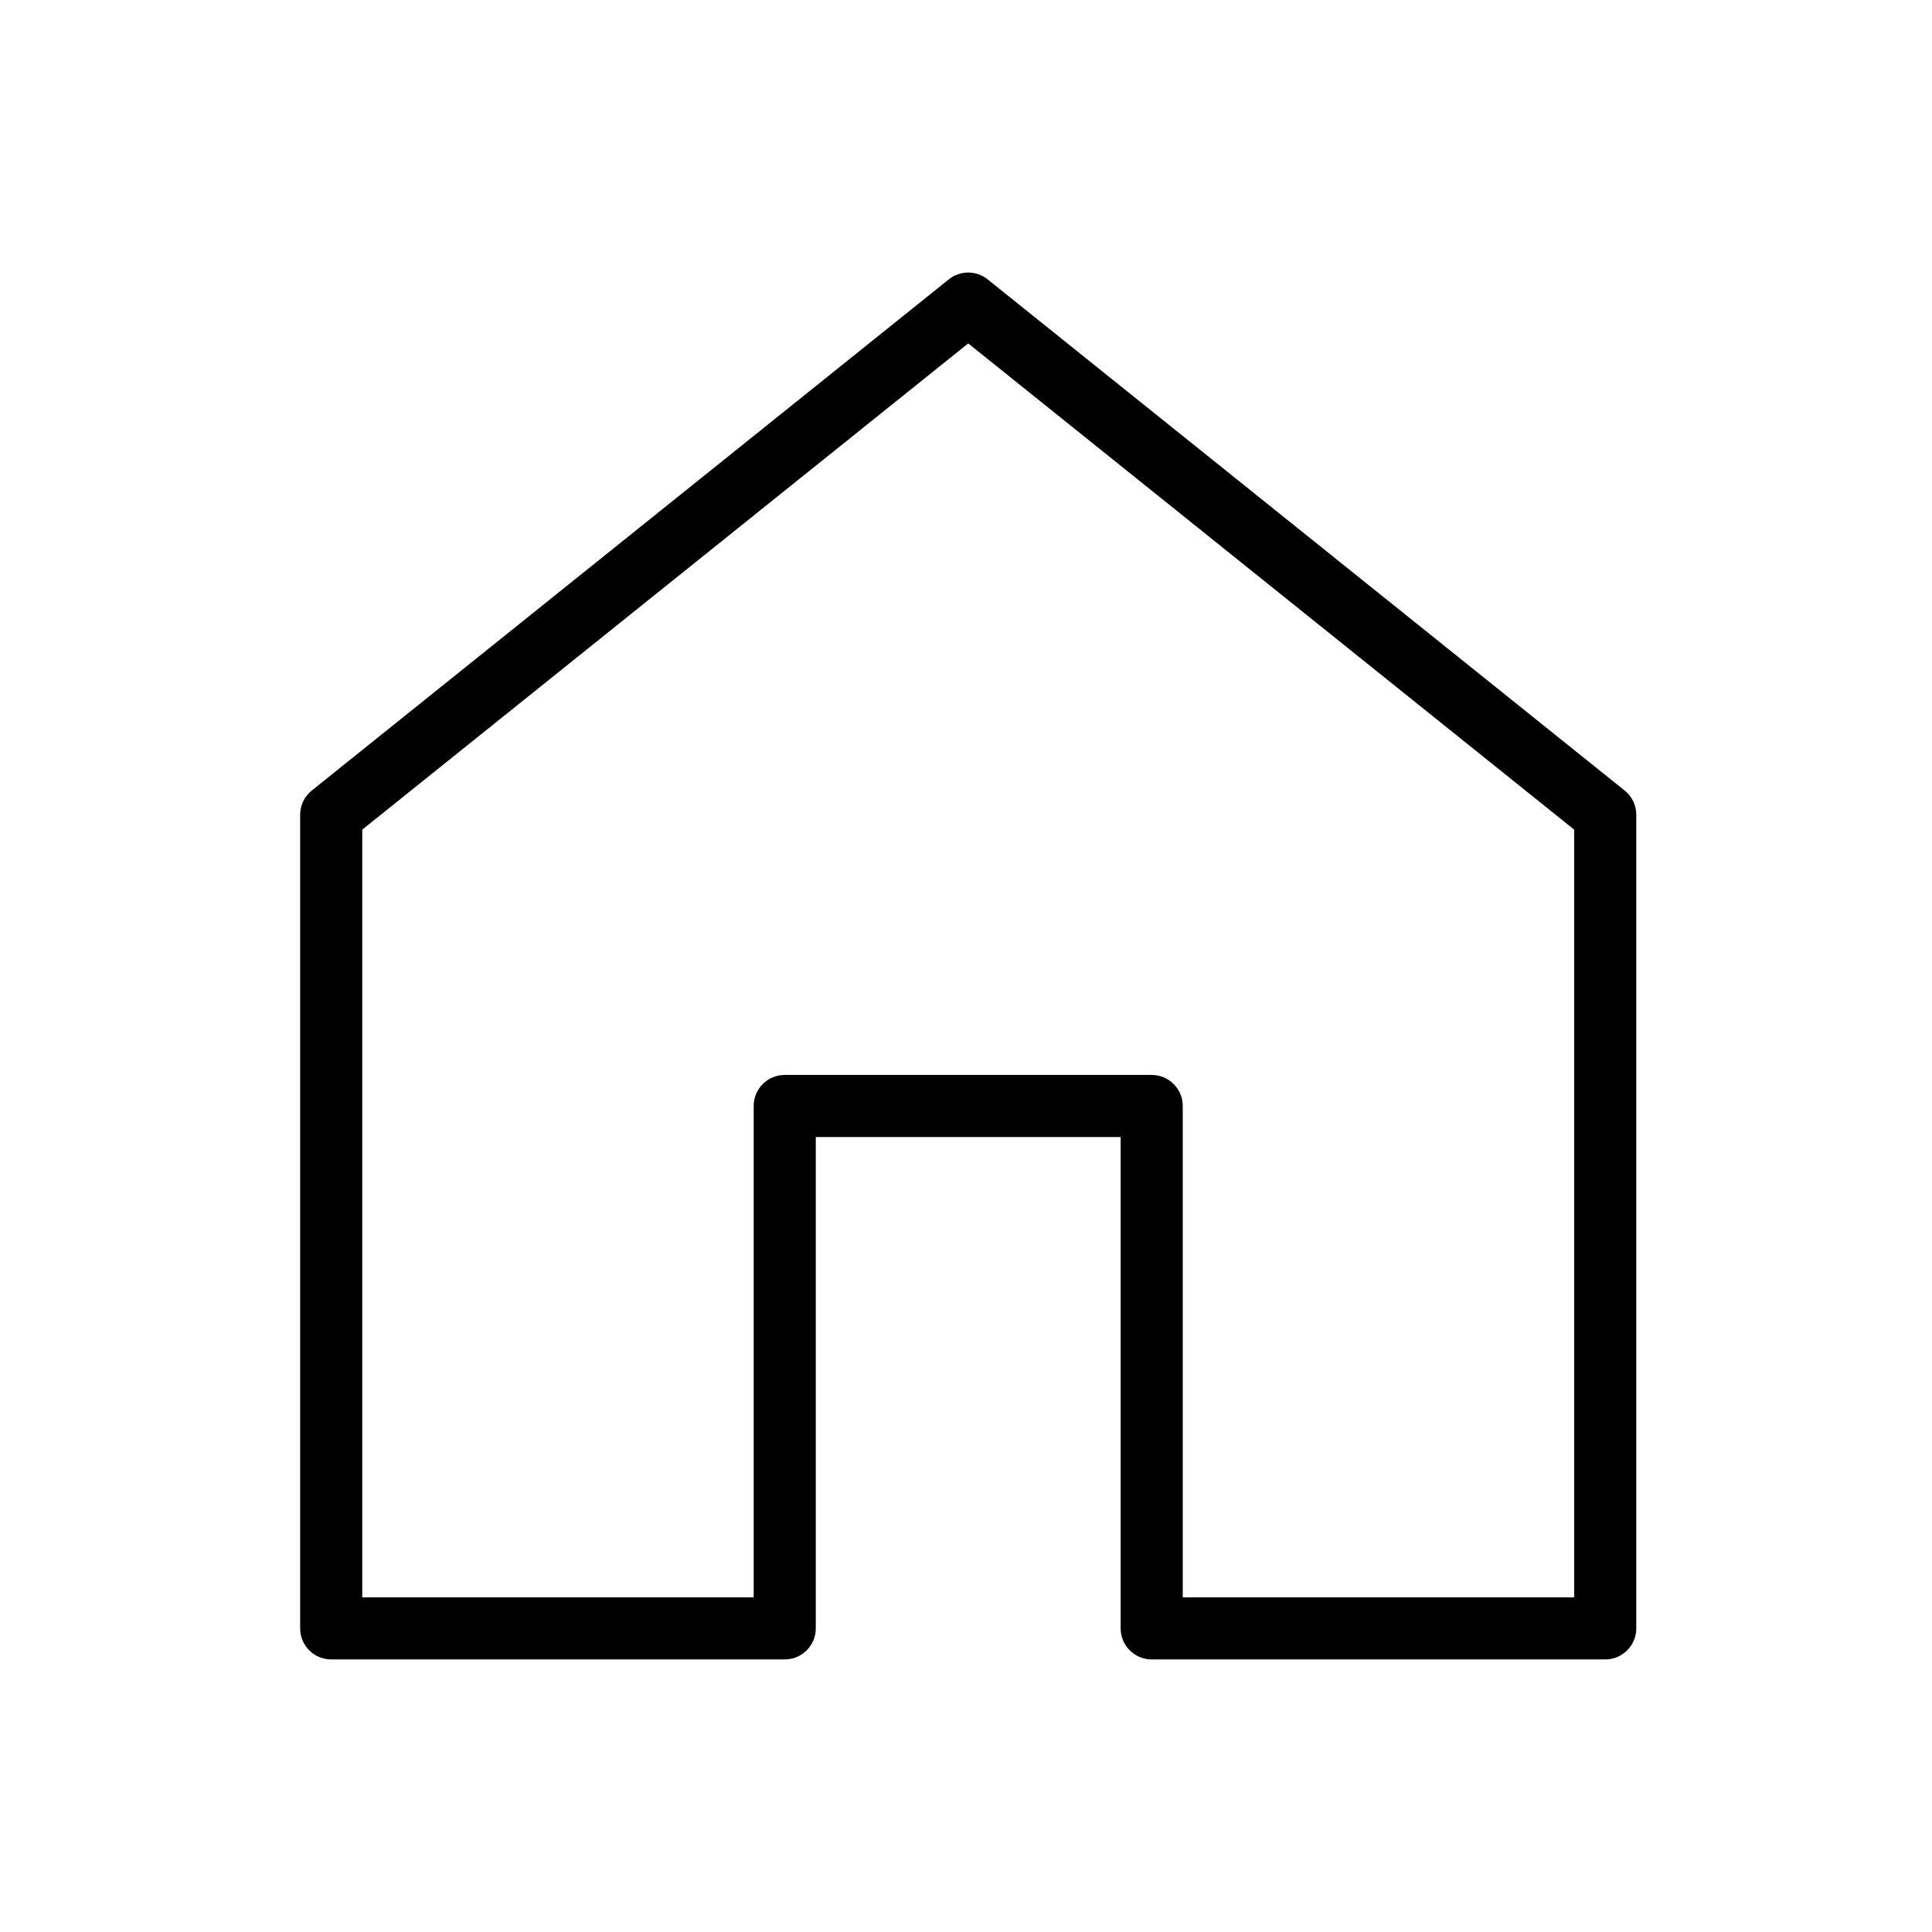
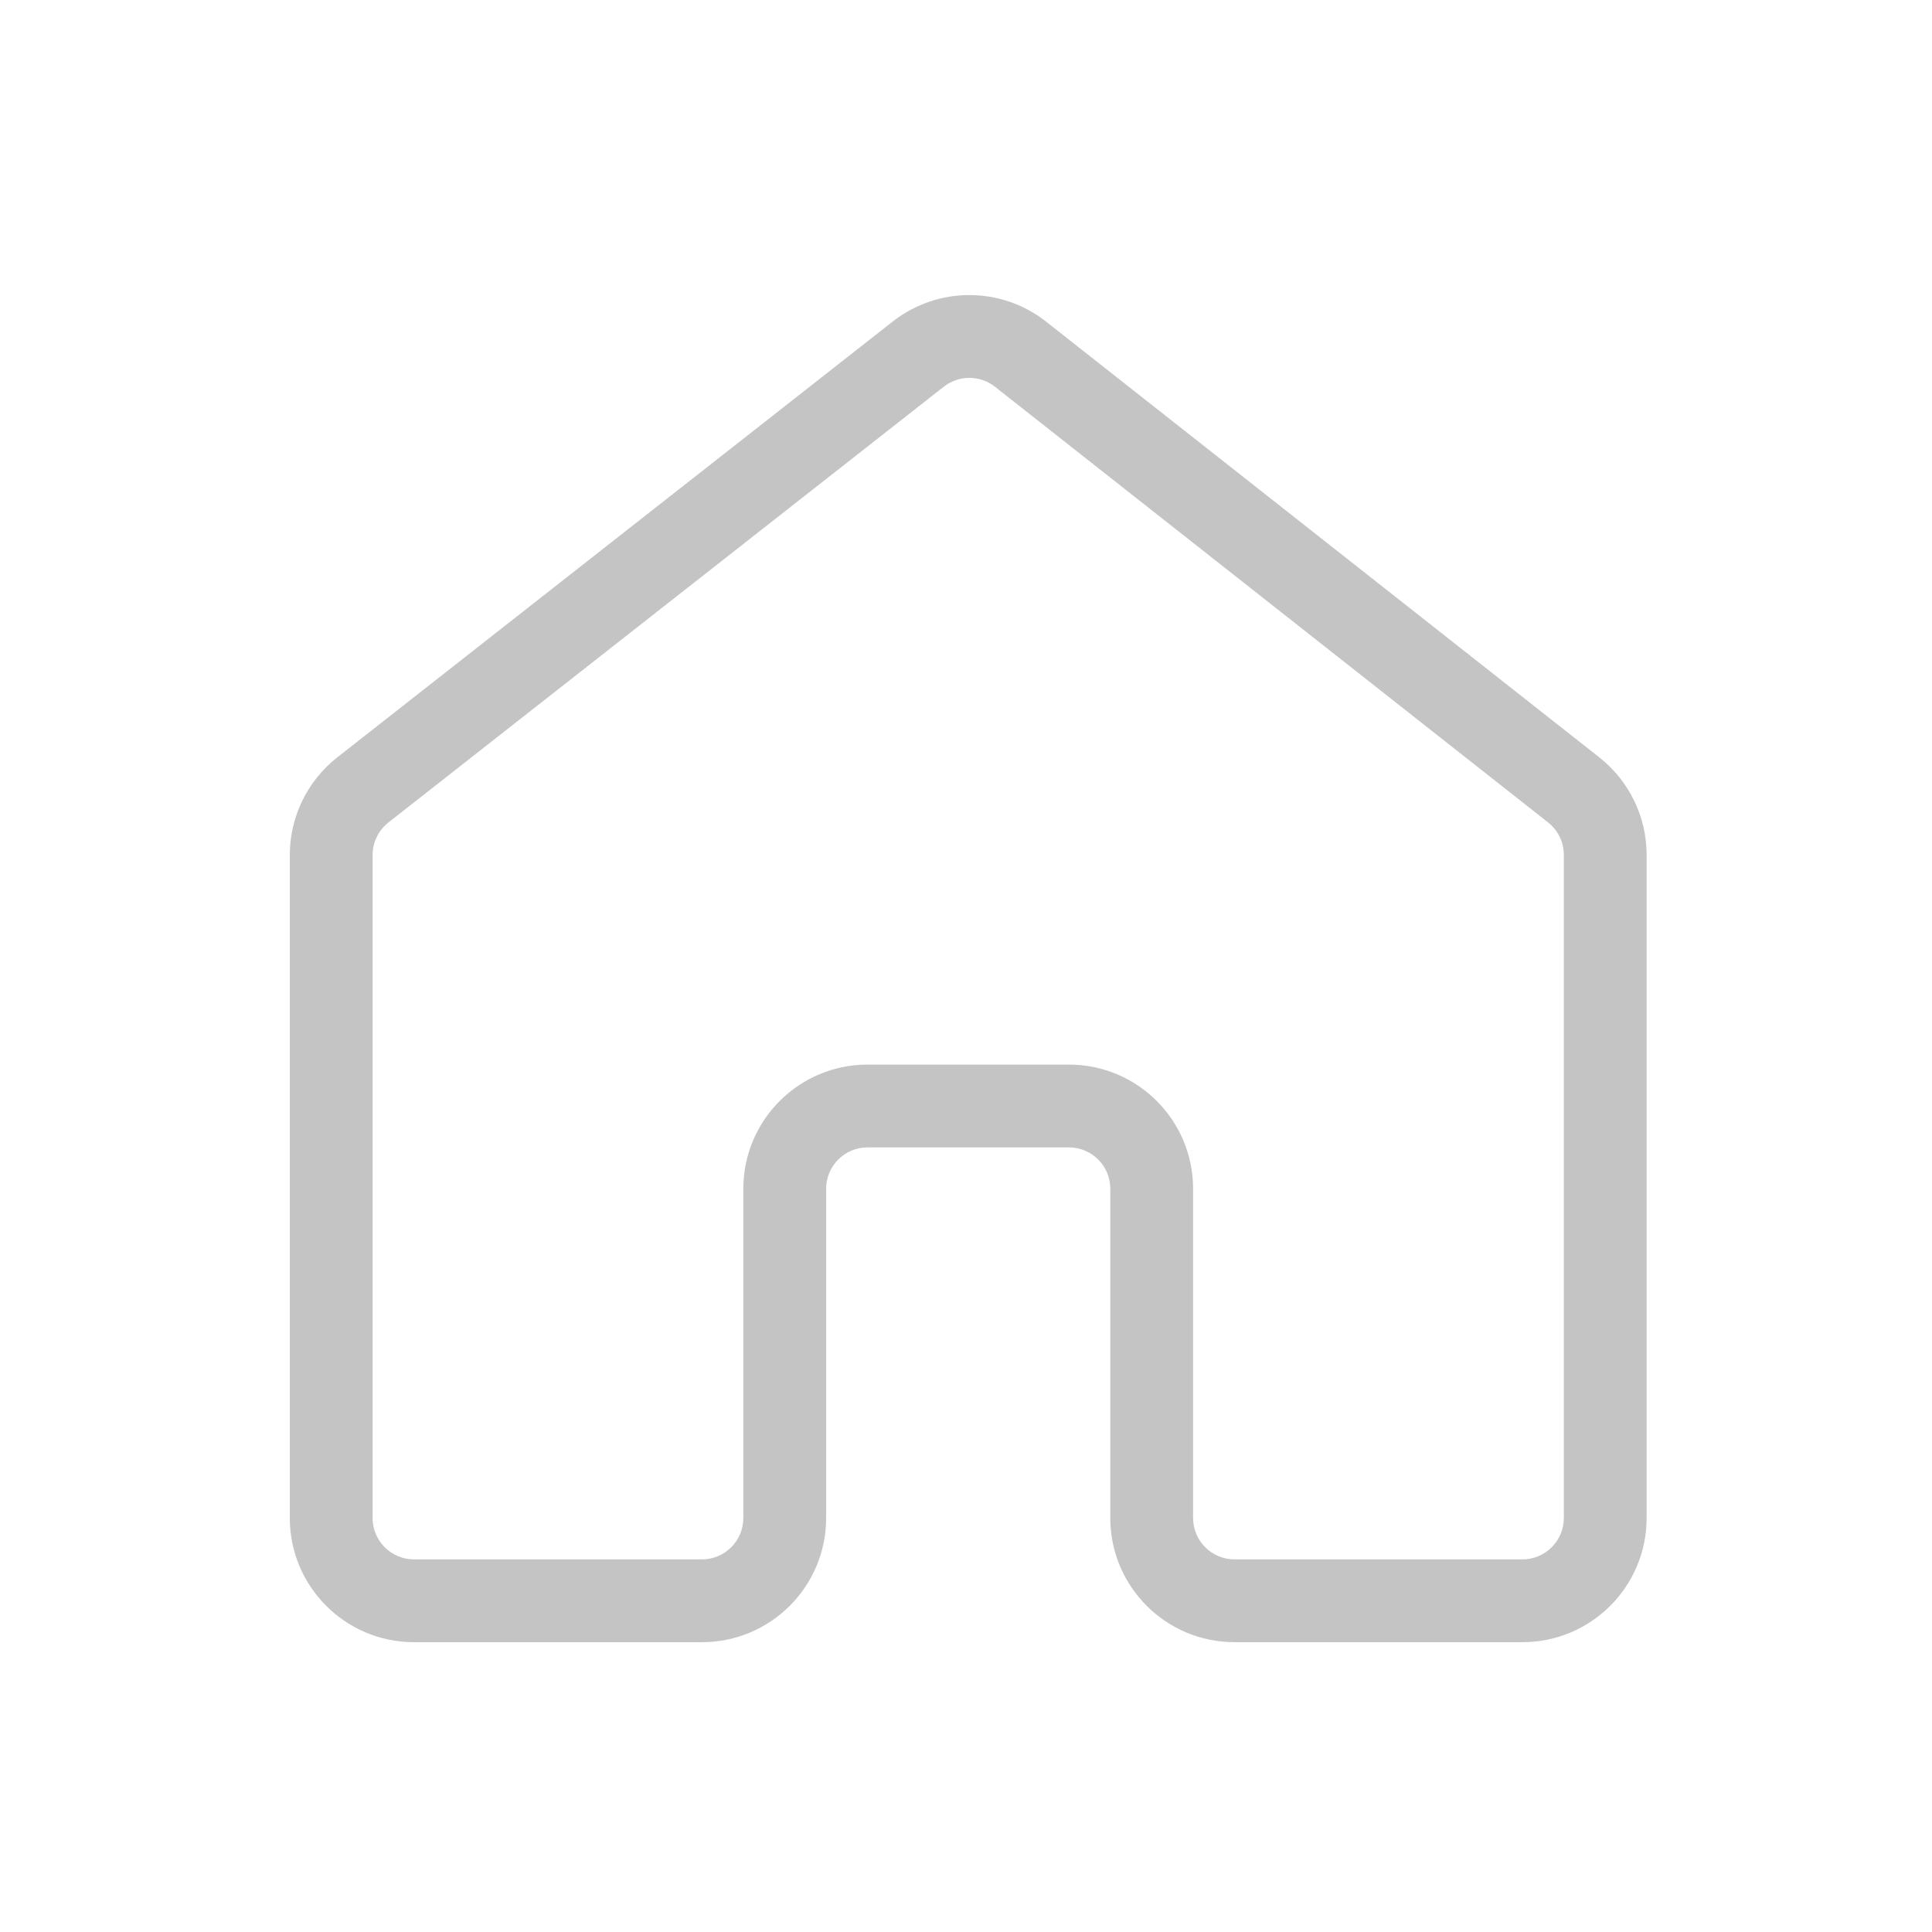
- <svg xmlns="http://www.w3.org/2000/svg" width="280" height="280" viewBox="0 0 280 280">
-   <path d="M118.23 235.997a4.5 4.5 0 0 1-4.5 4.5H48a4.5 4.5 0 0 1-4.5-4.5V118.079a4.5 4.5 0 0 1 1.684-3.51l92.32-74.079a4.5 4.5 0 0 1 5.633 0l92.321 74.079a4.5 4.5 0 0 1 1.684 3.51v117.918a4.5 4.5 0 0 1-4.5 4.5h-65.73a4.5 4.5 0 0 1-4.5-4.5v-71.209H118.23v71.209zm-65.73-4.5h56.73v-71.209a4.5 4.5 0 0 1 4.5-4.5h53.182a4.5 4.5 0 0 1 4.5 4.5v71.209h56.73v-111.26l-87.82-70.467L52.5 120.237v111.26z" fill-rule="nonzero" fill="#000" />
+ <svg xmlns="http://www.w3.org/2000/svg" width="280" height="280" viewBox="0 0 280 280" fill="none">
+   <path fill-rule="evenodd" clip-rule="evenodd" d="M129.374 46.603C135.908 41.477 145.1 41.486 151.624 46.624L231.78 109.762C236.113 113.175 238.642 118.386 238.642 123.902V219.997C238.642 229.938 230.583 237.997 220.642 237.997H178.912C168.971 237.997 160.912 229.938 160.912 219.997V172.288C160.912 168.974 158.226 166.288 154.912 166.288H125.73C122.416 166.288 119.73 168.974 119.73 172.288V219.997C119.73 229.938 111.671 237.997 101.73 237.997H60C50.059 237.997 42 229.938 42 219.997V123.916C42 118.388 44.54 113.167 48.889 109.755L129.374 46.603ZM144.198 56.051C142.024 54.338 138.96 54.335 136.782 56.044L56.296 119.196C54.847 120.333 54 122.073 54 123.916V219.997C54 223.311 56.686 225.997 60 225.997H101.73C105.044 225.997 107.73 223.311 107.73 219.997V172.288C107.73 162.347 115.789 154.288 125.73 154.288H154.912C164.853 154.288 172.912 162.347 172.912 172.288V219.997C172.912 223.311 175.599 225.997 178.912 225.997H220.642C223.956 225.997 226.642 223.311 226.642 219.997V123.902C226.642 122.063 225.799 120.326 224.355 119.189L144.198 56.051Z" fill="#C4C4C4" />
</svg>
